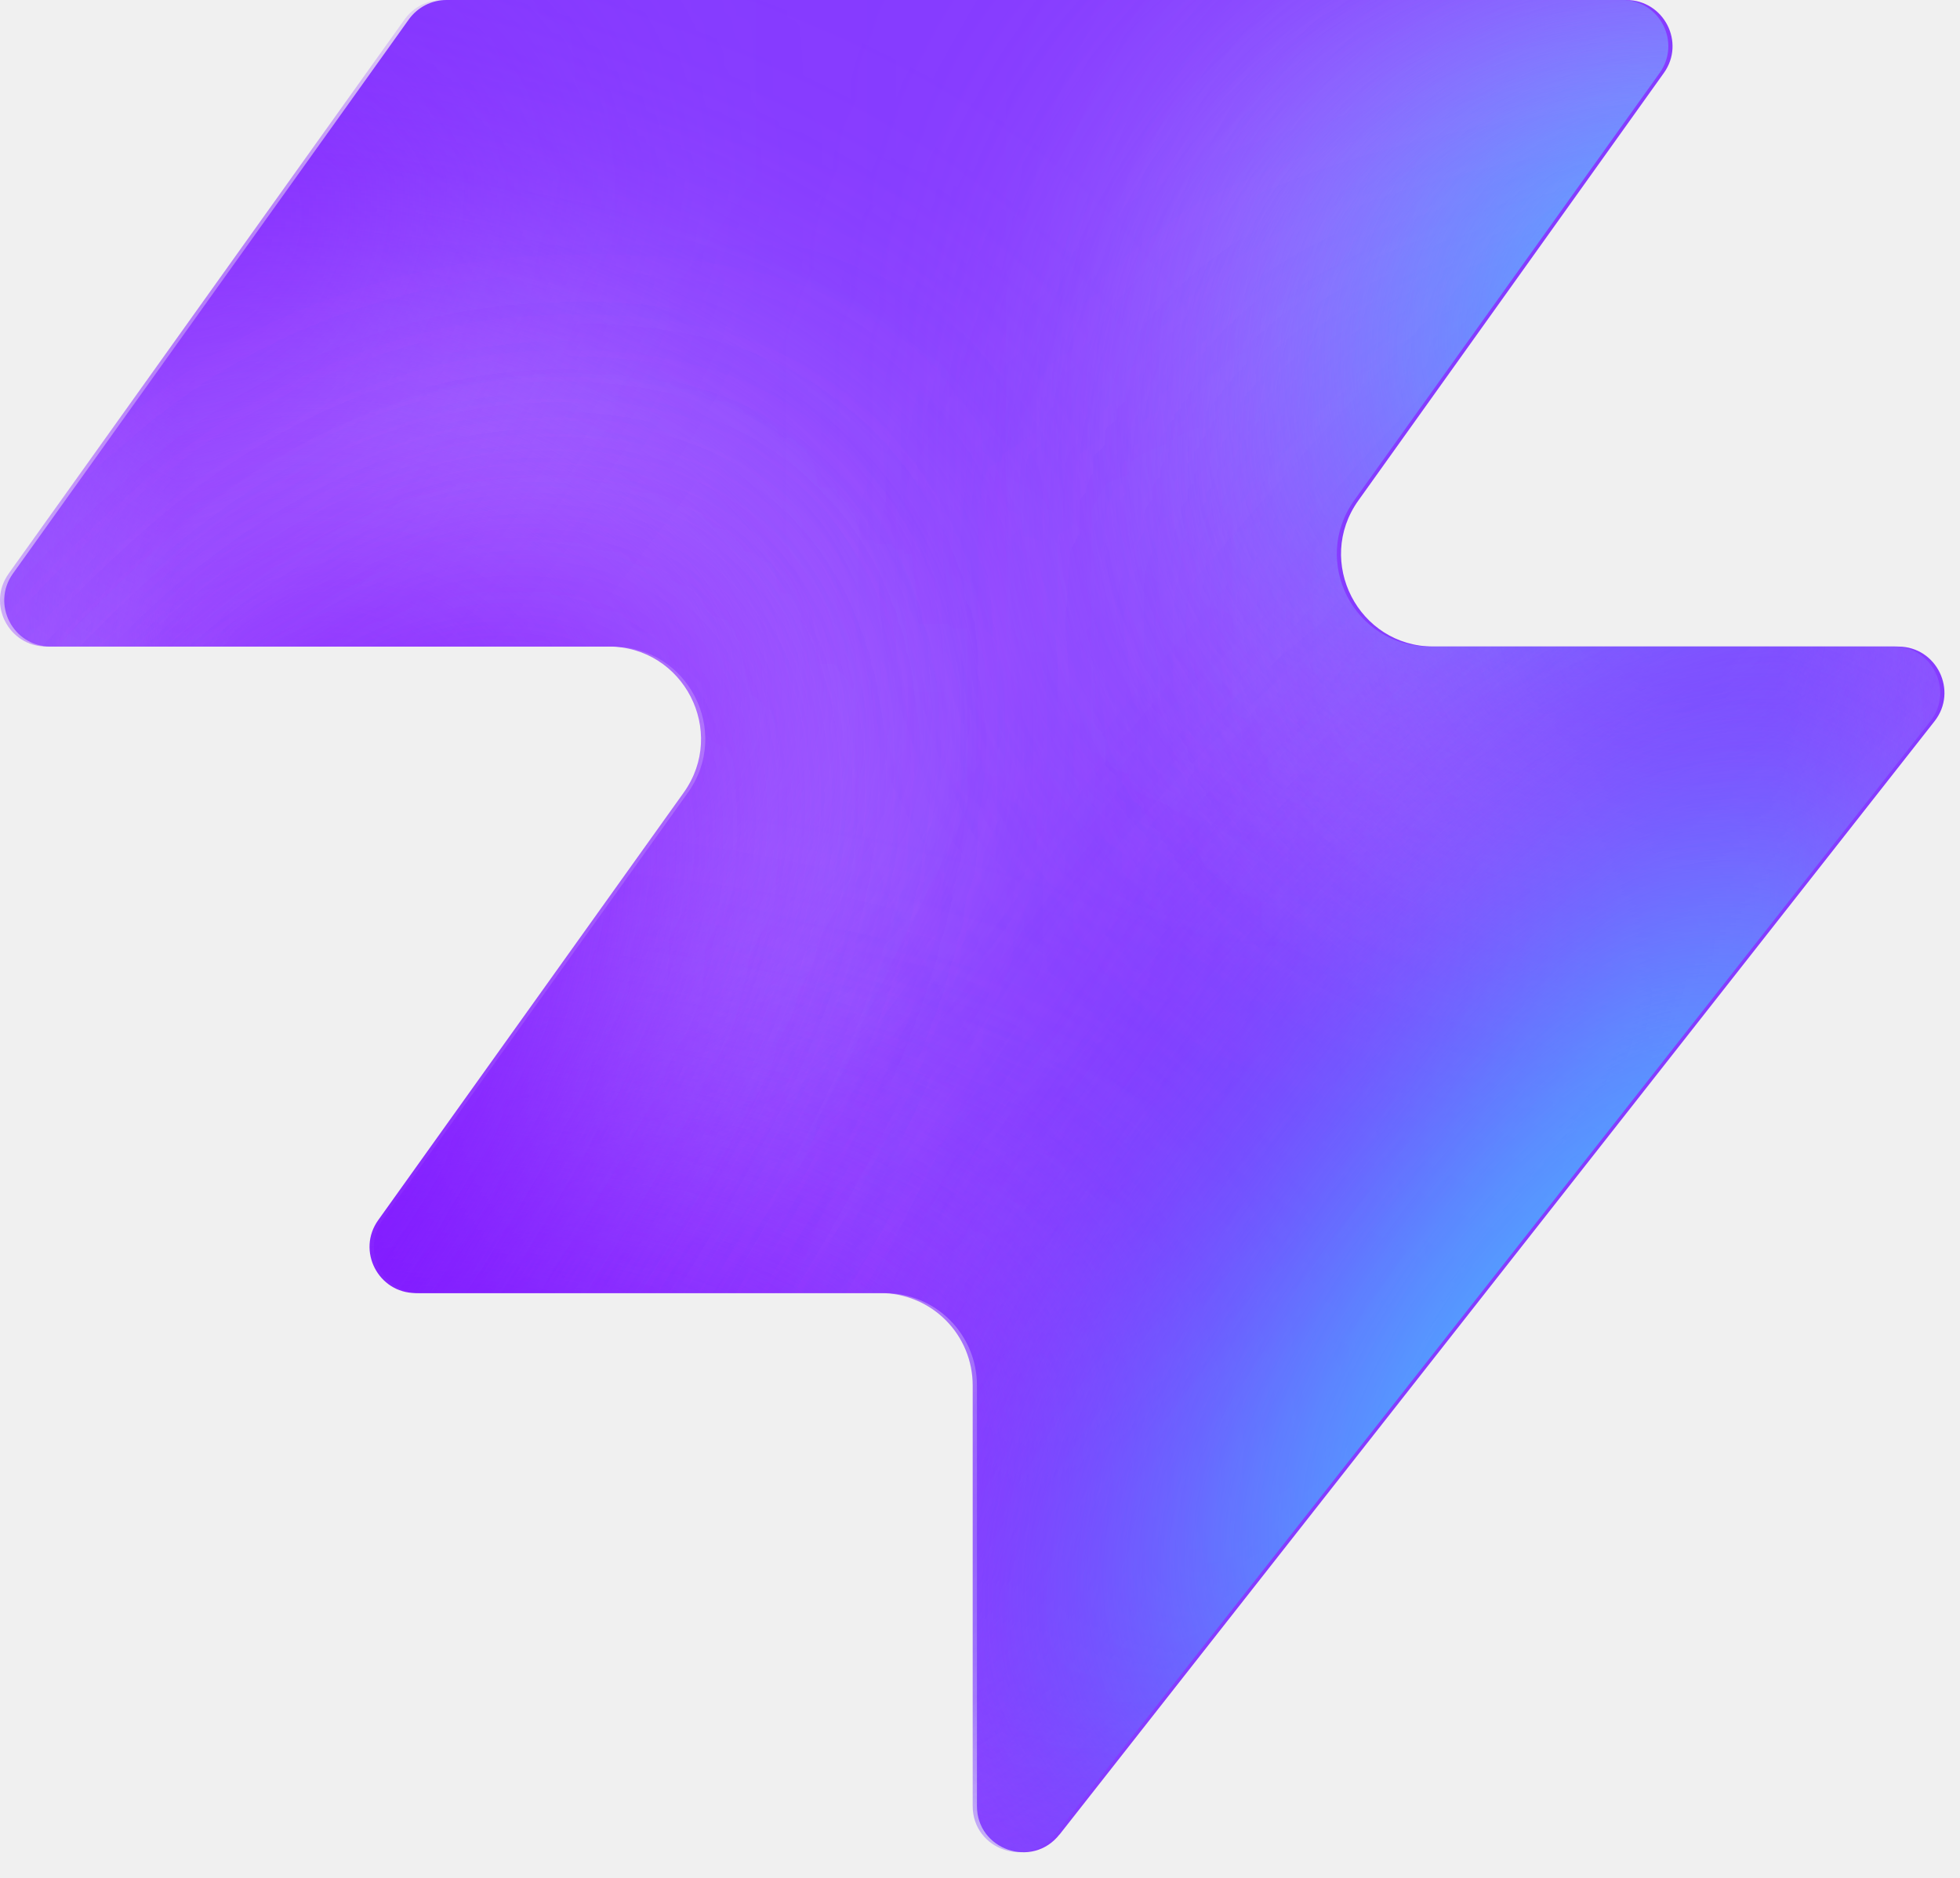
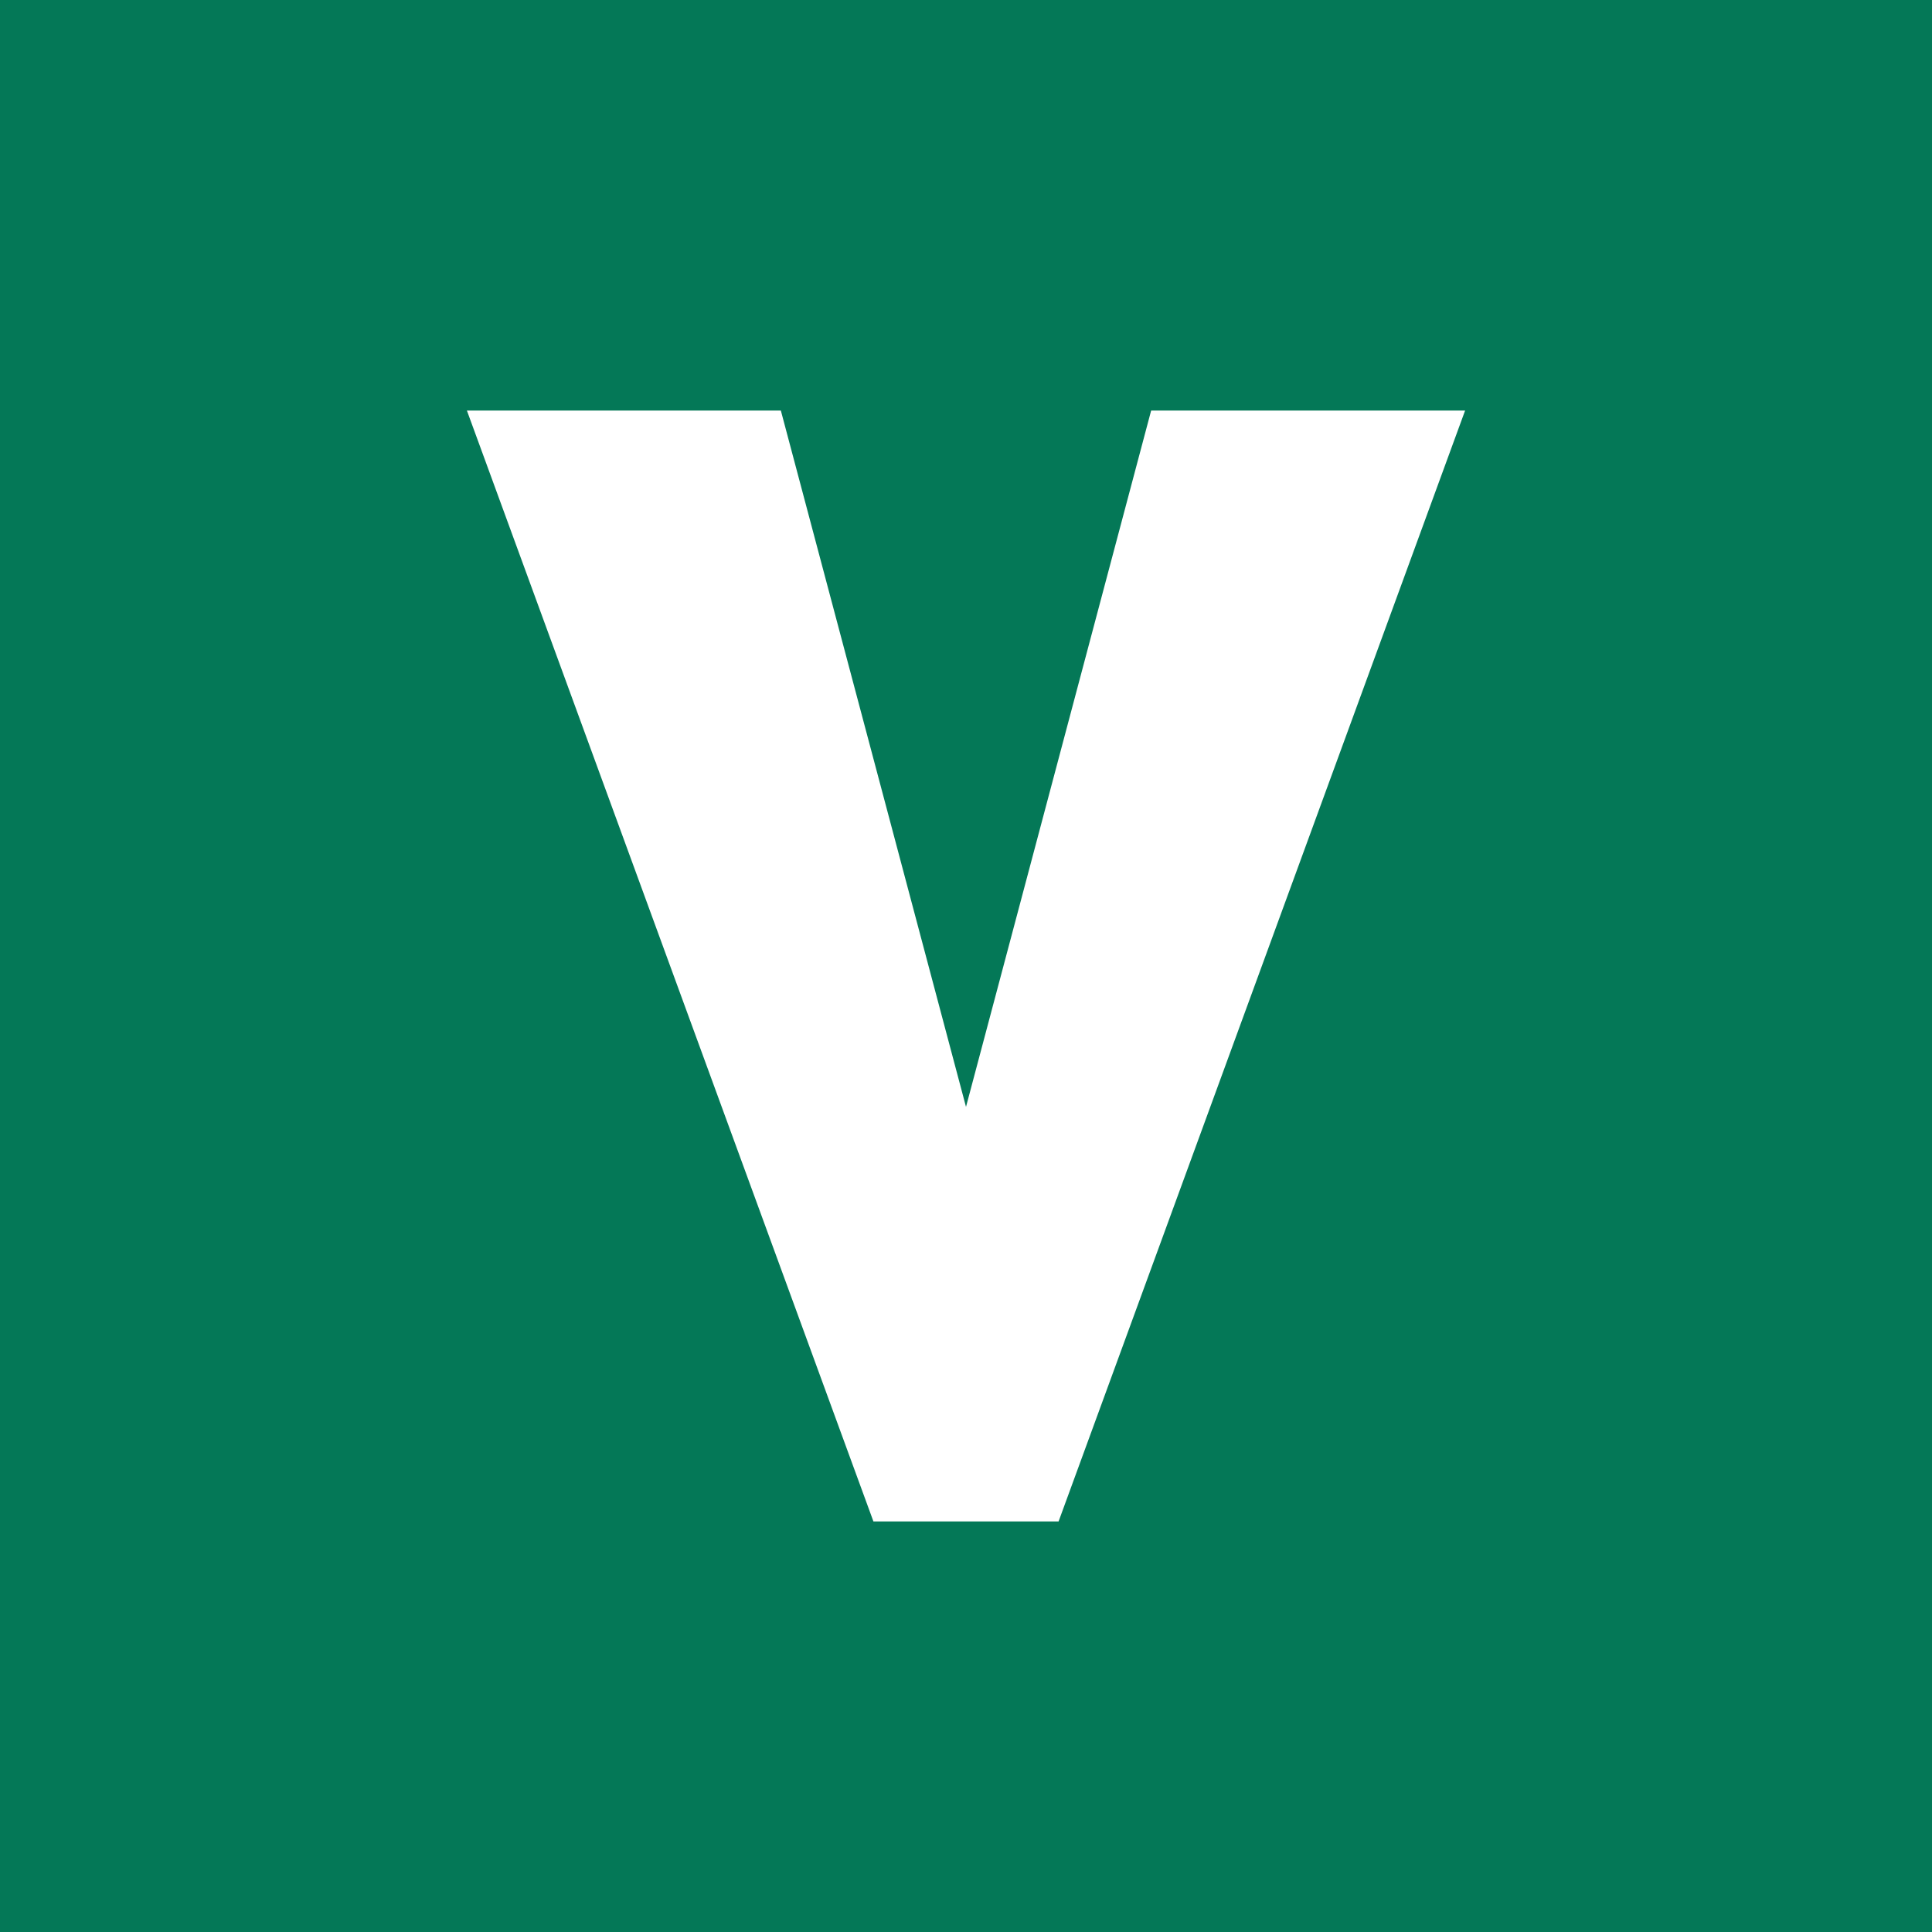
- <svg xmlns="http://www.w3.org/2000/svg" width="48" height="46" fill="none" viewBox="0 0 48 46">
-   <path fill="#863bff" d="M25.946 44.938c-.664.845-2.021.375-2.021-.698V33.937a2.26 2.26 0 0 0-2.262-2.262H10.287c-.92 0-1.456-1.04-.92-1.788l7.48-10.471c1.07-1.497 0-3.578-1.842-3.578H1.237c-.92 0-1.456-1.04-.92-1.788L10.013.474c.214-.297.556-.474.92-.474h28.894c.92 0 1.456 1.04.92 1.788l-7.48 10.471c-1.07 1.498 0 3.579 1.842 3.579h11.377c.943 0 1.473 1.088.89 1.83L25.947 44.94z" style="fill:#863bff;fill:color(display-p3 .525 .23 1);fill-opacity:1" />
-   <mask id="a" width="48" height="46" x="0" y="0" maskUnits="userSpaceOnUse" style="mask-type:alpha">
-     <path fill="#000" d="M25.842 44.938c-.664.844-2.021.375-2.021-.698V33.937a2.26 2.26 0 0 0-2.262-2.262H10.183c-.92 0-1.456-1.04-.92-1.788l7.48-10.471c1.07-1.498 0-3.579-1.842-3.579H1.133c-.92 0-1.456-1.04-.92-1.787L9.91.473c.214-.297.556-.474.92-.474h28.894c.92 0 1.456 1.04.92 1.788l-7.48 10.471c-1.07 1.498 0 3.578 1.842 3.578h11.377c.943 0 1.473 1.088.89 1.832L25.843 44.94z" style="fill:#000;fill-opacity:1" />
-   </mask>
-   <g mask="url(#a)">
-     <g filter="url(#b)">
-       <ellipse cx="5.508" cy="14.704" fill="#ede6ff" rx="5.508" ry="14.704" style="fill:#ede6ff;fill:color(display-p3 .927 .903 1);fill-opacity:1" transform="matrix(.00324 1 1 -.00324 -4.47 31.516)" />
-     </g>
-     <g filter="url(#c)">
-       <ellipse cx="10.399" cy="29.851" fill="#ede6ff" rx="10.399" ry="29.851" style="fill:#ede6ff;fill:color(display-p3 .927 .903 1);fill-opacity:1" transform="matrix(.00324 1 1 -.00324 -39.328 7.883)" />
-     </g>
-     <g filter="url(#d)">
-       <ellipse cx="5.508" cy="30.487" fill="#7e14ff" rx="5.508" ry="30.487" style="fill:#7e14ff;fill:color(display-p3 .492 .077 1);fill-opacity:1" transform="rotate(89.814 -25.913 -14.639)scale(1 -1)" />
-     </g>
-     <g filter="url(#e)">
-       <ellipse cx="5.508" cy="30.599" fill="#7e14ff" rx="5.508" ry="30.599" style="fill:#7e14ff;fill:color(display-p3 .492 .077 1);fill-opacity:1" transform="rotate(89.814 -32.644 -3.334)scale(1 -1)" />
-     </g>
-     <g filter="url(#f)">
-       <ellipse cx="5.508" cy="30.599" fill="#7e14ff" rx="5.508" ry="30.599" style="fill:#7e14ff;fill:color(display-p3 .492 .077 1);fill-opacity:1" transform="matrix(.00324 1 1 -.00324 -34.34 30.47)" />
-     </g>
-     <g filter="url(#g)">
-       <ellipse cx="14.072" cy="22.078" fill="#ede6ff" rx="14.072" ry="22.078" style="fill:#ede6ff;fill:color(display-p3 .927 .903 1);fill-opacity:1" transform="rotate(93.35 24.506 48.493)scale(-1 1)" />
-     </g>
-     <g filter="url(#h)">
-       <ellipse cx="3.47" cy="21.501" fill="#7e14ff" rx="3.47" ry="21.501" style="fill:#7e14ff;fill:color(display-p3 .492 .077 1);fill-opacity:1" transform="rotate(89.009 28.708 47.59)scale(-1 1)" />
-     </g>
-     <g filter="url(#i)">
-       <ellipse cx="3.47" cy="21.501" fill="#7e14ff" rx="3.47" ry="21.501" style="fill:#7e14ff;fill:color(display-p3 .492 .077 1);fill-opacity:1" transform="rotate(89.009 28.708 47.59)scale(-1 1)" />
-     </g>
-     <g filter="url(#j)">
-       <ellipse cx=".387" cy="8.972" fill="#7e14ff" rx="4.407" ry="29.108" style="fill:#7e14ff;fill:color(display-p3 .492 .077 1);fill-opacity:1" transform="rotate(39.51 .387 8.972)" />
-     </g>
-     <g filter="url(#k)">
-       <ellipse cx="47.523" cy="-6.092" fill="#7e14ff" rx="4.407" ry="29.108" style="fill:#7e14ff;fill:color(display-p3 .492 .077 1);fill-opacity:1" transform="rotate(37.892 47.523 -6.092)" />
-     </g>
-     <g filter="url(#l)">
-       <ellipse cx="41.412" cy="6.333" fill="#47bfff" rx="5.971" ry="9.665" style="fill:#47bfff;fill:color(display-p3 .28 .748 1);fill-opacity:1" transform="rotate(37.892 41.412 6.333)" />
-     </g>
-     <g filter="url(#m)">
-       <ellipse cx="-1.879" cy="38.332" fill="#7e14ff" rx="4.407" ry="29.108" style="fill:#7e14ff;fill:color(display-p3 .492 .077 1);fill-opacity:1" transform="rotate(37.892 -1.88 38.332)" />
-     </g>
-     <g filter="url(#n)">
-       <ellipse cx="-1.879" cy="38.332" fill="#7e14ff" rx="4.407" ry="29.108" style="fill:#7e14ff;fill:color(display-p3 .492 .077 1);fill-opacity:1" transform="rotate(37.892 -1.88 38.332)" />
-     </g>
-     <g filter="url(#o)">
-       <ellipse cx="35.651" cy="29.907" fill="#7e14ff" rx="4.407" ry="29.108" style="fill:#7e14ff;fill:color(display-p3 .492 .077 1);fill-opacity:1" transform="rotate(37.892 35.651 29.907)" />
-     </g>
-     <g filter="url(#p)">
-       <ellipse cx="38.418" cy="32.4" fill="#47bfff" rx="5.971" ry="15.297" style="fill:#47bfff;fill:color(display-p3 .28 .748 1);fill-opacity:1" transform="rotate(37.892 38.418 32.4)" />
-     </g>
-   </g>
-   <defs>
-     <filter id="b" width="60.045" height="41.654" x="-19.77" y="16.149" color-interpolation-filters="sRGB" filterUnits="userSpaceOnUse">
-       <feFlood flood-opacity="0" result="BackgroundImageFix" />
-       <feBlend in="SourceGraphic" in2="BackgroundImageFix" result="shape" />
-       <feGaussianBlur result="effect1_foregroundBlur_2002_17158" stdDeviation="7.659" />
-     </filter>
-     <filter id="c" width="90.34" height="51.437" x="-54.613" y="-7.533" color-interpolation-filters="sRGB" filterUnits="userSpaceOnUse">
-       <feFlood flood-opacity="0" result="BackgroundImageFix" />
-       <feBlend in="SourceGraphic" in2="BackgroundImageFix" result="shape" />
-       <feGaussianBlur result="effect1_foregroundBlur_2002_17158" stdDeviation="7.659" />
-     </filter>
-     <filter id="d" width="79.355" height="29.4" x="-49.64" y="2.03" color-interpolation-filters="sRGB" filterUnits="userSpaceOnUse">
-       <feFlood flood-opacity="0" result="BackgroundImageFix" />
-       <feBlend in="SourceGraphic" in2="BackgroundImageFix" result="shape" />
-       <feGaussianBlur result="effect1_foregroundBlur_2002_17158" stdDeviation="4.596" />
-     </filter>
-     <filter id="e" width="79.579" height="29.4" x="-45.045" y="20.029" color-interpolation-filters="sRGB" filterUnits="userSpaceOnUse">
-       <feFlood flood-opacity="0" result="BackgroundImageFix" />
-       <feBlend in="SourceGraphic" in2="BackgroundImageFix" result="shape" />
-       <feGaussianBlur result="effect1_foregroundBlur_2002_17158" stdDeviation="4.596" />
-     </filter>
-     <filter id="f" width="79.579" height="29.4" x="-43.513" y="21.178" color-interpolation-filters="sRGB" filterUnits="userSpaceOnUse">
-       <feFlood flood-opacity="0" result="BackgroundImageFix" />
-       <feBlend in="SourceGraphic" in2="BackgroundImageFix" result="shape" />
-       <feGaussianBlur result="effect1_foregroundBlur_2002_17158" stdDeviation="4.596" />
-     </filter>
-     <filter id="g" width="74.749" height="58.852" x="15.756" y="-17.901" color-interpolation-filters="sRGB" filterUnits="userSpaceOnUse">
-       <feFlood flood-opacity="0" result="BackgroundImageFix" />
-       <feBlend in="SourceGraphic" in2="BackgroundImageFix" result="shape" />
-       <feGaussianBlur result="effect1_foregroundBlur_2002_17158" stdDeviation="7.659" />
-     </filter>
-     <filter id="h" width="61.377" height="25.362" x="23.548" y="2.284" color-interpolation-filters="sRGB" filterUnits="userSpaceOnUse">
-       <feFlood flood-opacity="0" result="BackgroundImageFix" />
-       <feBlend in="SourceGraphic" in2="BackgroundImageFix" result="shape" />
-       <feGaussianBlur result="effect1_foregroundBlur_2002_17158" stdDeviation="4.596" />
-     </filter>
-     <filter id="i" width="61.377" height="25.362" x="23.548" y="2.284" color-interpolation-filters="sRGB" filterUnits="userSpaceOnUse">
-       <feFlood flood-opacity="0" result="BackgroundImageFix" />
-       <feBlend in="SourceGraphic" in2="BackgroundImageFix" result="shape" />
-       <feGaussianBlur result="effect1_foregroundBlur_2002_17158" stdDeviation="4.596" />
-     </filter>
-     <filter id="j" width="56.045" height="63.649" x="-27.636" y="-22.853" color-interpolation-filters="sRGB" filterUnits="userSpaceOnUse">
-       <feFlood flood-opacity="0" result="BackgroundImageFix" />
-       <feBlend in="SourceGraphic" in2="BackgroundImageFix" result="shape" />
-       <feGaussianBlur result="effect1_foregroundBlur_2002_17158" stdDeviation="4.596" />
-     </filter>
-     <filter id="k" width="54.814" height="64.646" x="20.116" y="-38.415" color-interpolation-filters="sRGB" filterUnits="userSpaceOnUse">
-       <feFlood flood-opacity="0" result="BackgroundImageFix" />
-       <feBlend in="SourceGraphic" in2="BackgroundImageFix" result="shape" />
-       <feGaussianBlur result="effect1_foregroundBlur_2002_17158" stdDeviation="4.596" />
-     </filter>
-     <filter id="l" width="33.541" height="35.313" x="24.641" y="-11.323" color-interpolation-filters="sRGB" filterUnits="userSpaceOnUse">
-       <feFlood flood-opacity="0" result="BackgroundImageFix" />
-       <feBlend in="SourceGraphic" in2="BackgroundImageFix" result="shape" />
-       <feGaussianBlur result="effect1_foregroundBlur_2002_17158" stdDeviation="4.596" />
-     </filter>
-     <filter id="m" width="54.814" height="64.646" x="-29.286" y="6.009" color-interpolation-filters="sRGB" filterUnits="userSpaceOnUse">
-       <feFlood flood-opacity="0" result="BackgroundImageFix" />
-       <feBlend in="SourceGraphic" in2="BackgroundImageFix" result="shape" />
-       <feGaussianBlur result="effect1_foregroundBlur_2002_17158" stdDeviation="4.596" />
-     </filter>
-     <filter id="n" width="54.814" height="64.646" x="-29.286" y="6.009" color-interpolation-filters="sRGB" filterUnits="userSpaceOnUse">
-       <feFlood flood-opacity="0" result="BackgroundImageFix" />
-       <feBlend in="SourceGraphic" in2="BackgroundImageFix" result="shape" />
-       <feGaussianBlur result="effect1_foregroundBlur_2002_17158" stdDeviation="4.596" />
-     </filter>
-     <filter id="o" width="54.814" height="64.646" x="8.244" y="-2.416" color-interpolation-filters="sRGB" filterUnits="userSpaceOnUse">
-       <feFlood flood-opacity="0" result="BackgroundImageFix" />
-       <feBlend in="SourceGraphic" in2="BackgroundImageFix" result="shape" />
-       <feGaussianBlur result="effect1_foregroundBlur_2002_17158" stdDeviation="4.596" />
-     </filter>
-     <filter id="p" width="39.409" height="43.623" x="18.713" y="10.588" color-interpolation-filters="sRGB" filterUnits="userSpaceOnUse">
-       <feFlood flood-opacity="0" result="BackgroundImageFix" />
-       <feBlend in="SourceGraphic" in2="BackgroundImageFix" result="shape" />
-       <feGaussianBlur result="effect1_foregroundBlur_2002_17158" stdDeviation="4.596" />
-     </filter>
-   </defs>
+ <svg xmlns="http://www.w3.org/2000/svg" viewBox="0 0 48 48">
+   <rect width="48" height="48" fill="#047857" />
+   <path fill="#fff" d="M11.6 10.2L19.4 10.2L24 27.5L28.6 10.2L36.4 10.2L26.3 37.8L21.7 37.8Z" />
</svg>
